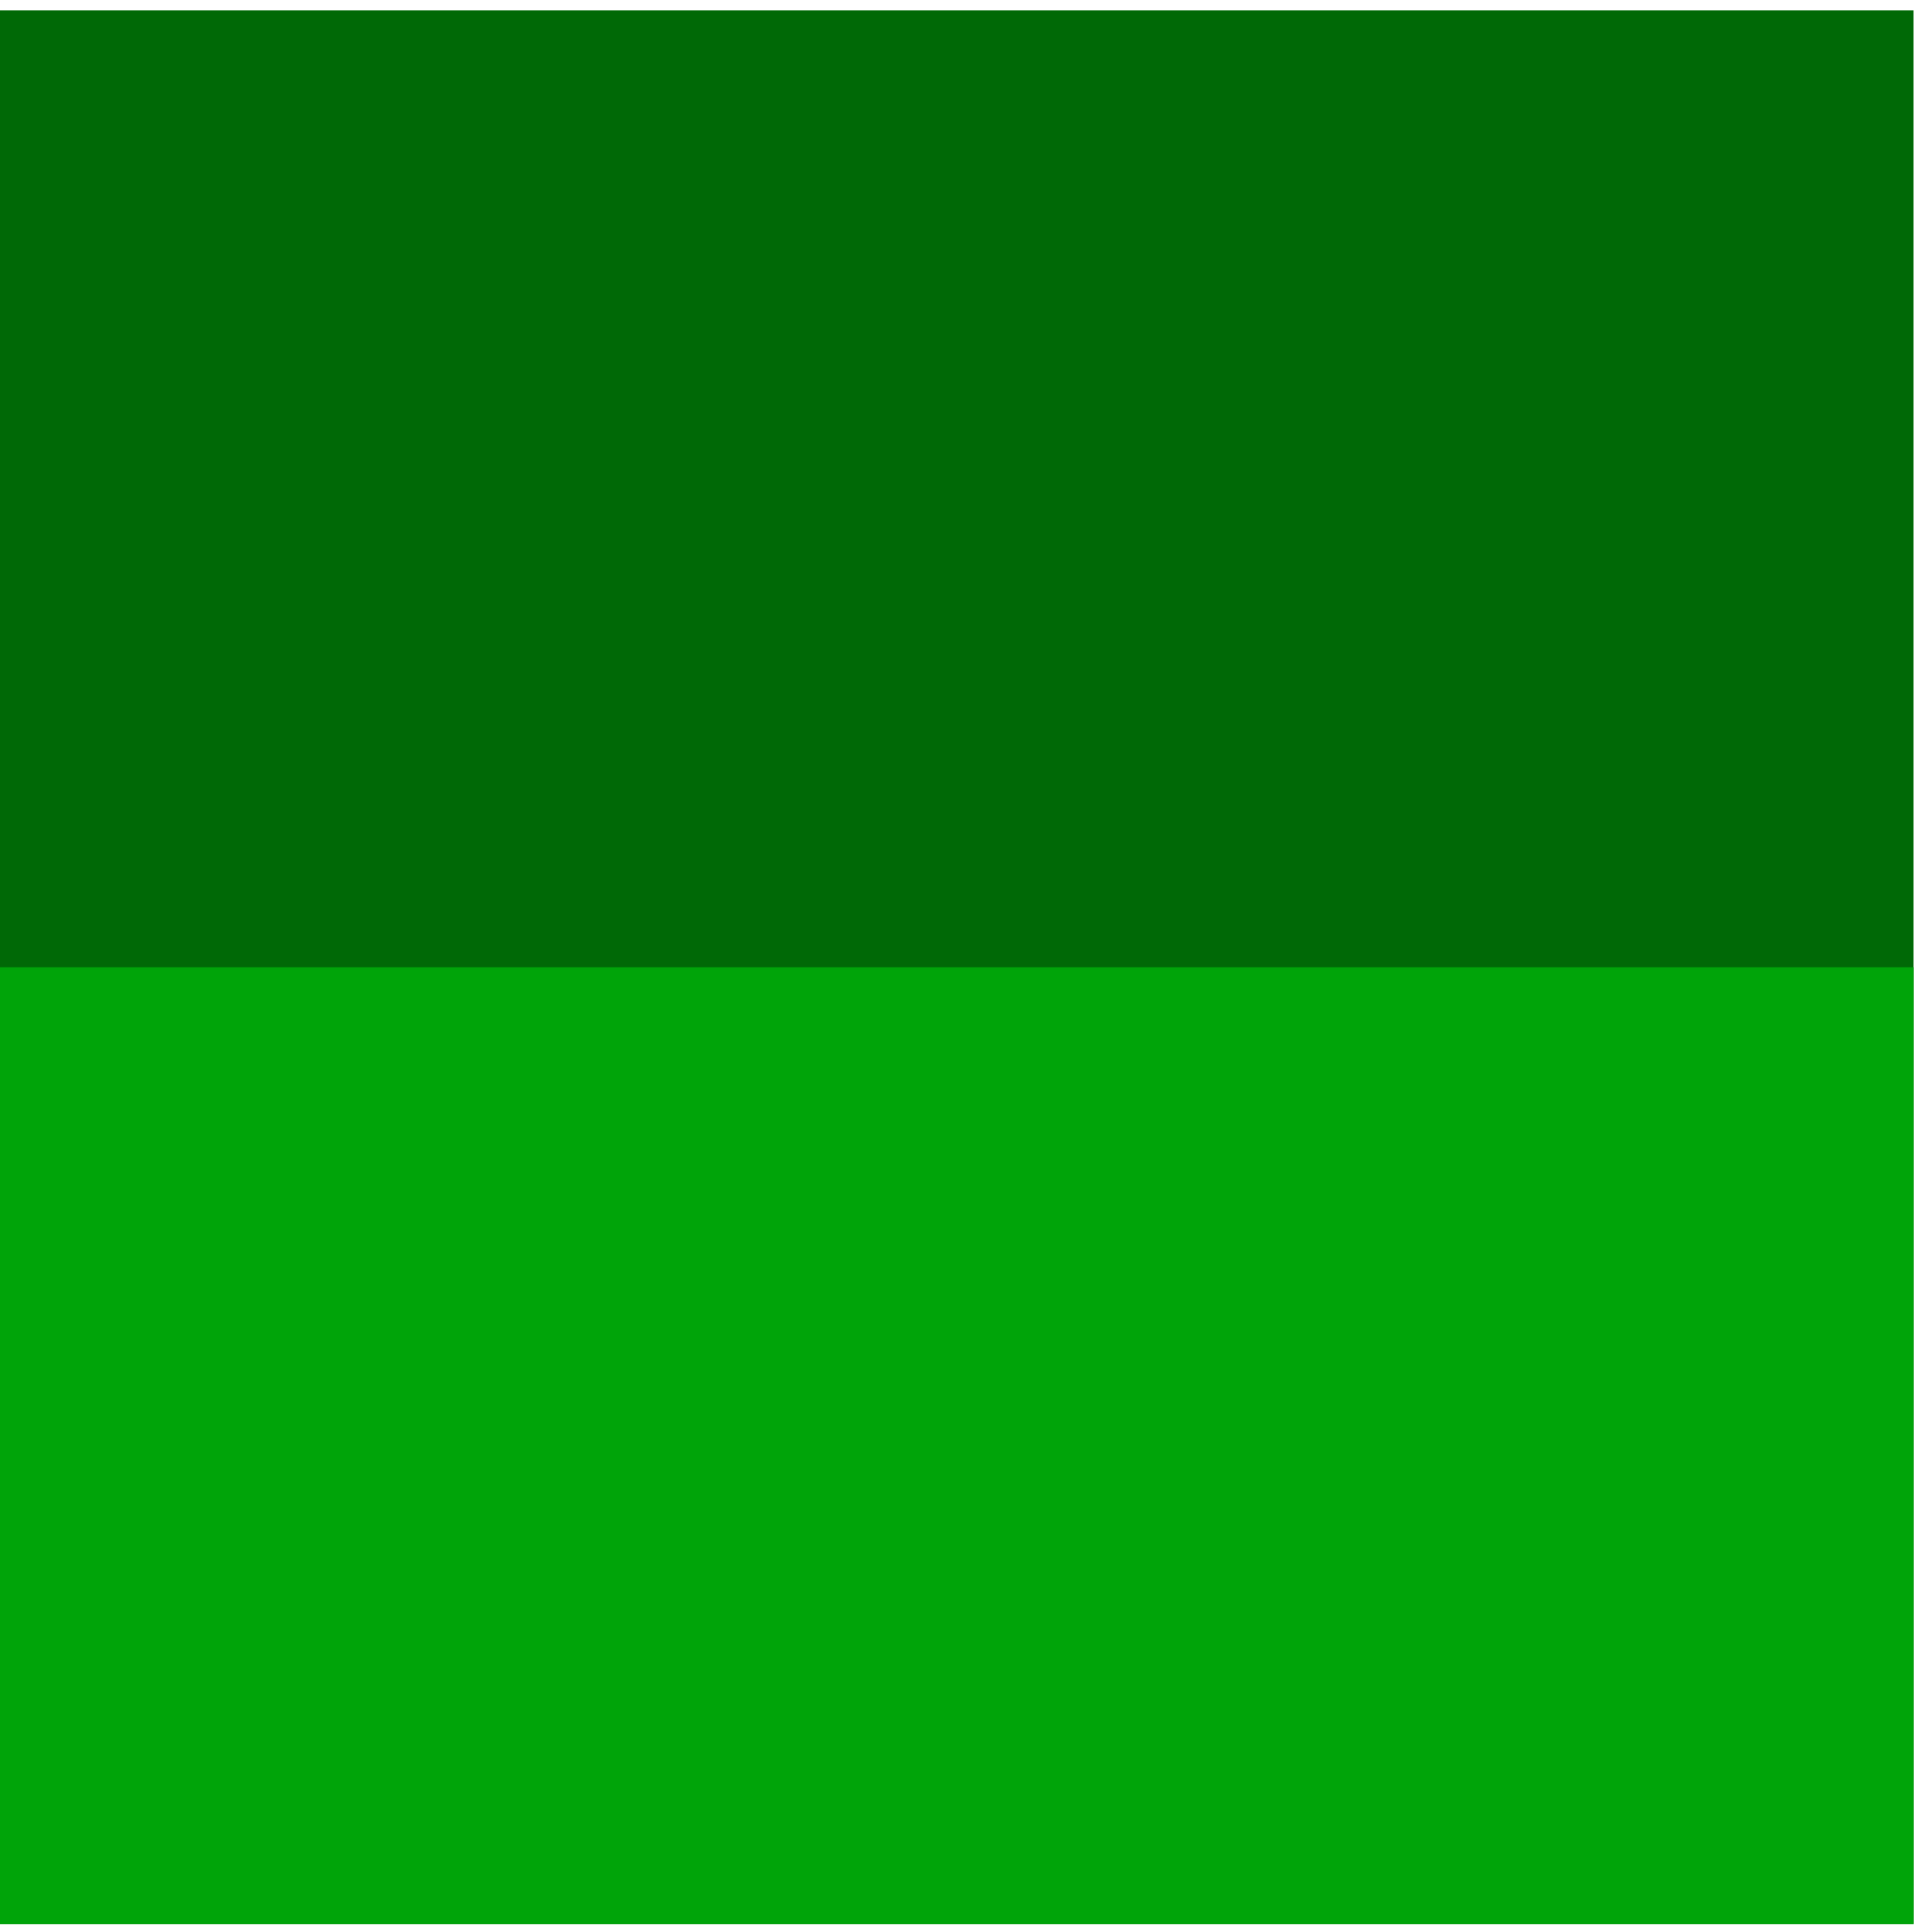
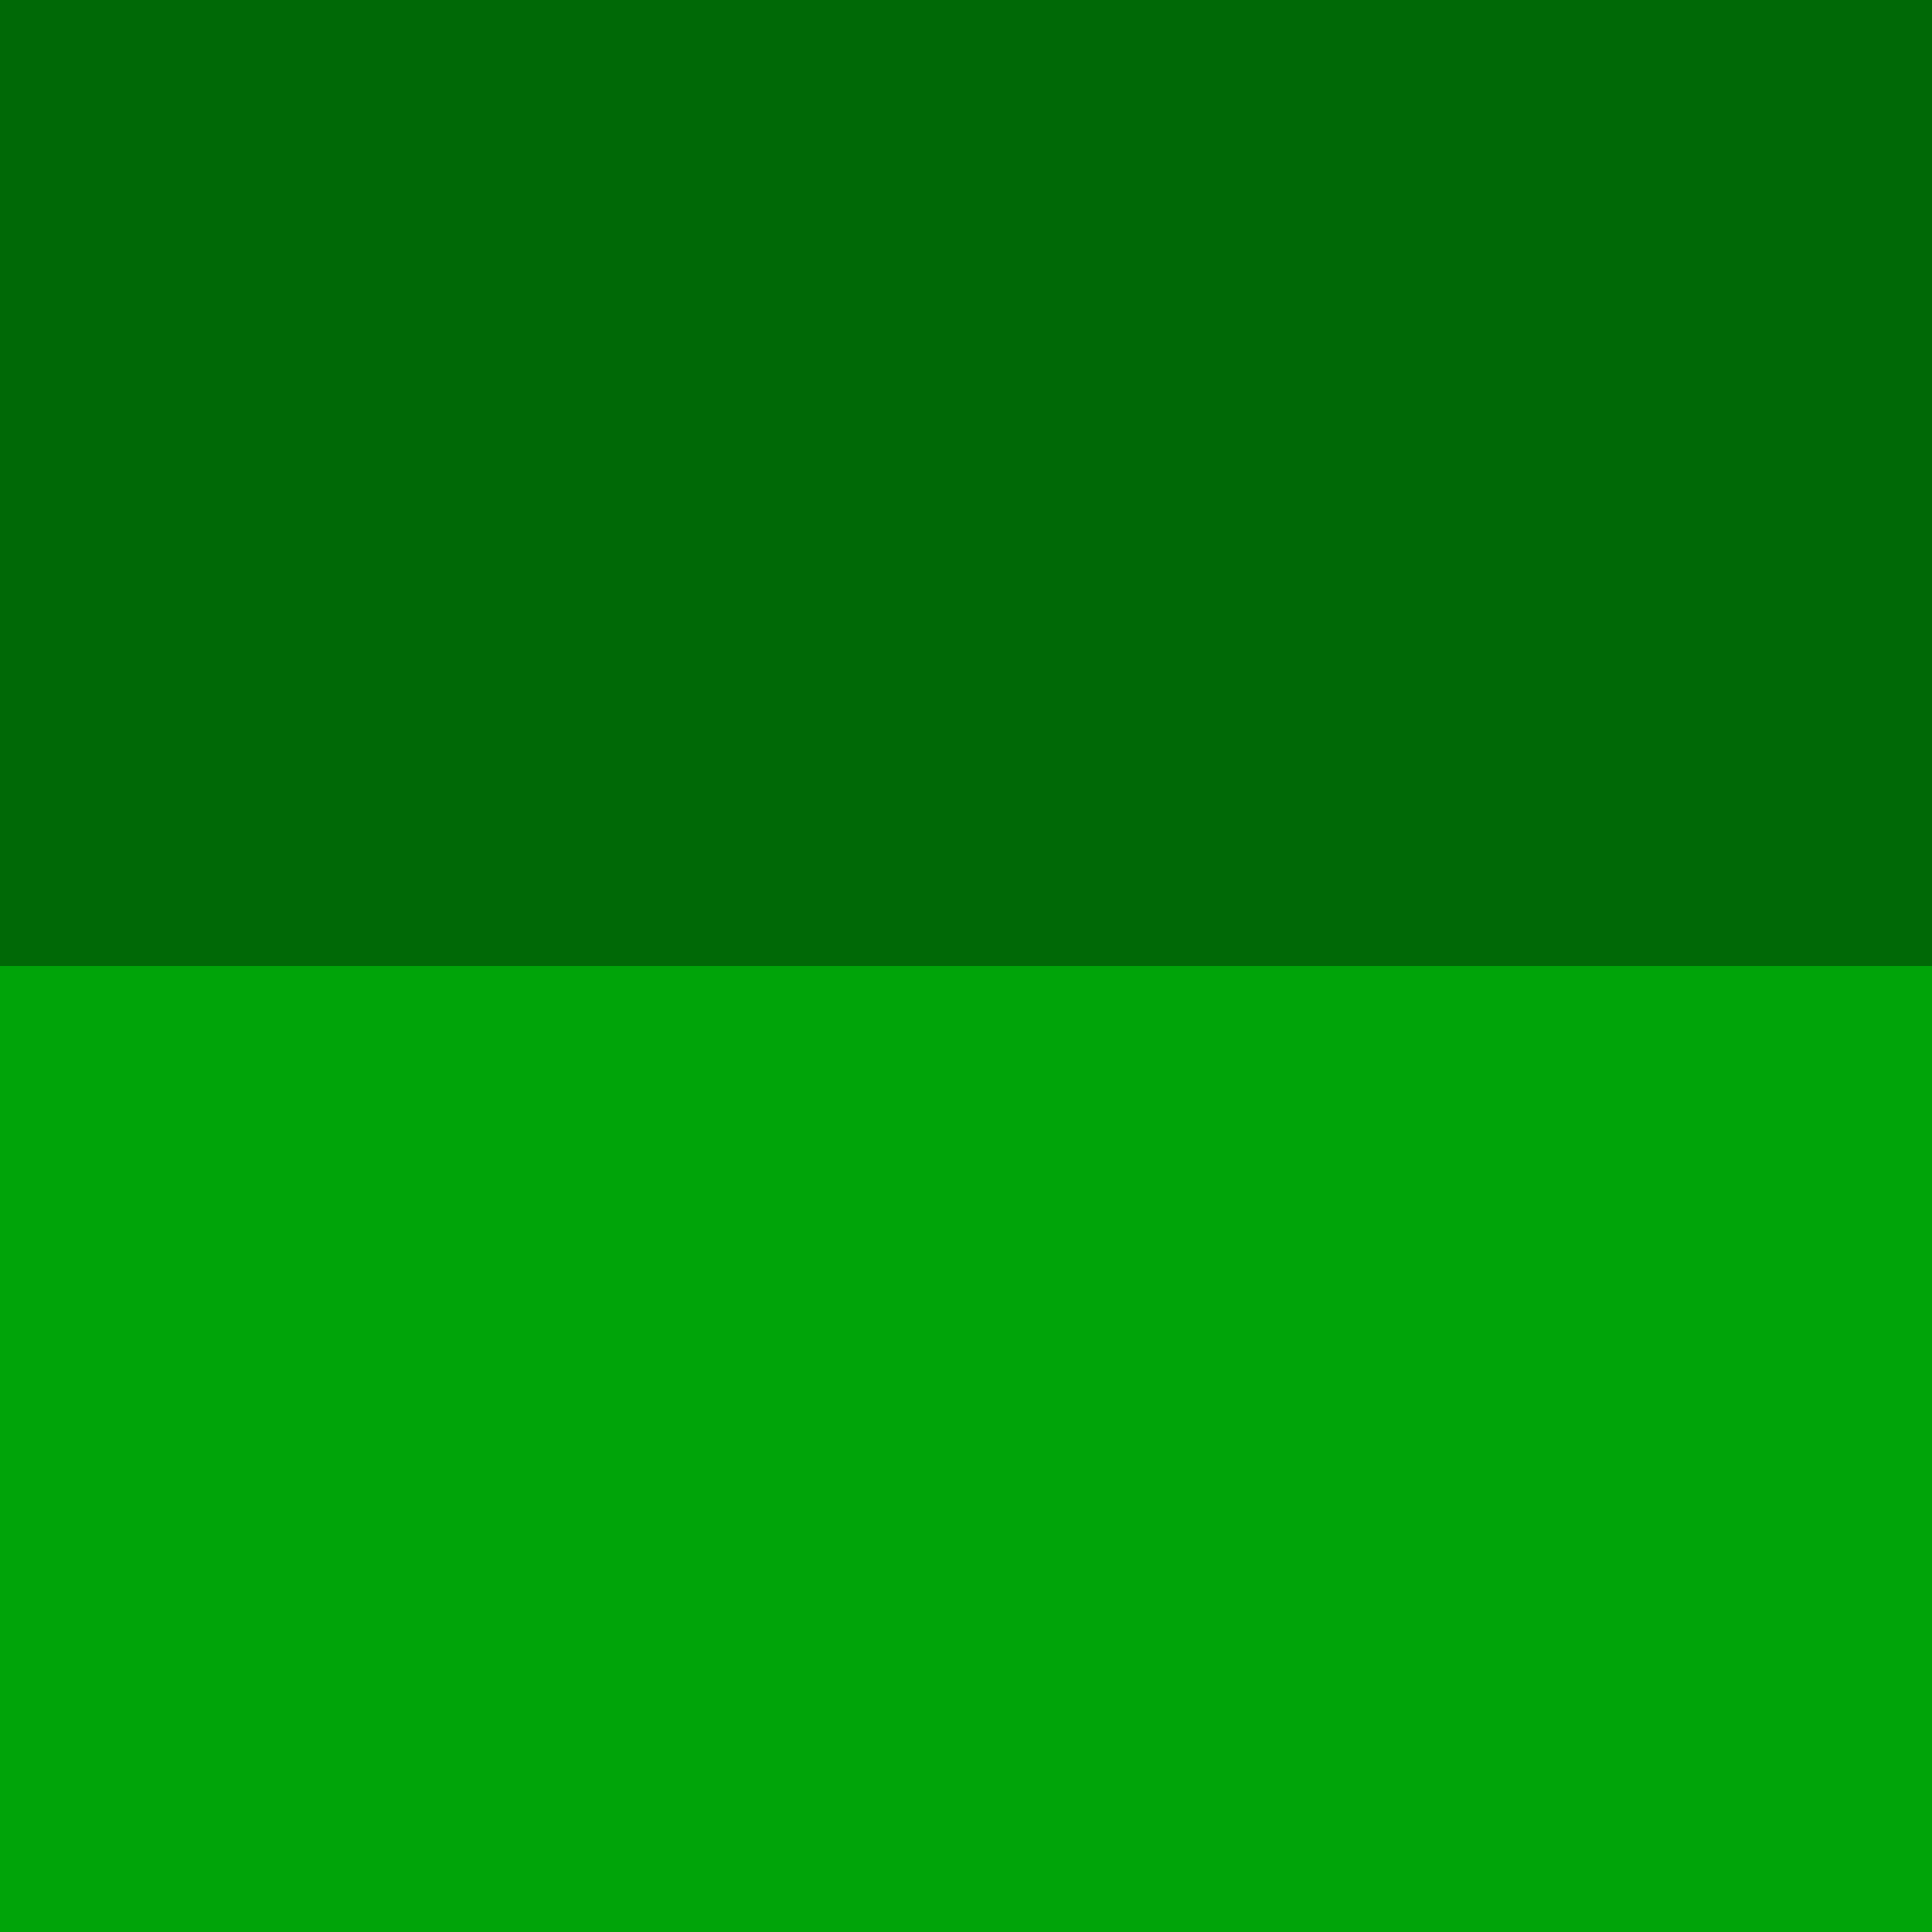
- <svg xmlns="http://www.w3.org/2000/svg" viewBox="0 0 105 106" fill-rule="evenodd" clip-rule="evenodd" stroke-linejoin="round" stroke-miterlimit="2">
-   <g transform="matrix(1.05 0 0 1.05 0 .567)">
-     <clipPath id="a">
-       <path d="M0 0h100v100H0z" />
-     </clipPath>
-     <g clip-path="url(#a)">
-       <path fill="#006906" d="M0 100V0h100v100z" />
-       <path fill="#00a409" d="M-0 100v-50h100v50z" />
-     </g>
+ <svg xmlns="http://www.w3.org/2000/svg" viewBox="0 0 100 100">
+   <g>
+     <rect stroke="null" height="50" width="100" y="0" x="0" fill="#006906" />
+     <rect stroke="null" height="50" width="100" y="50" x="0" fill="#00a409" />
  </g>
</svg>
